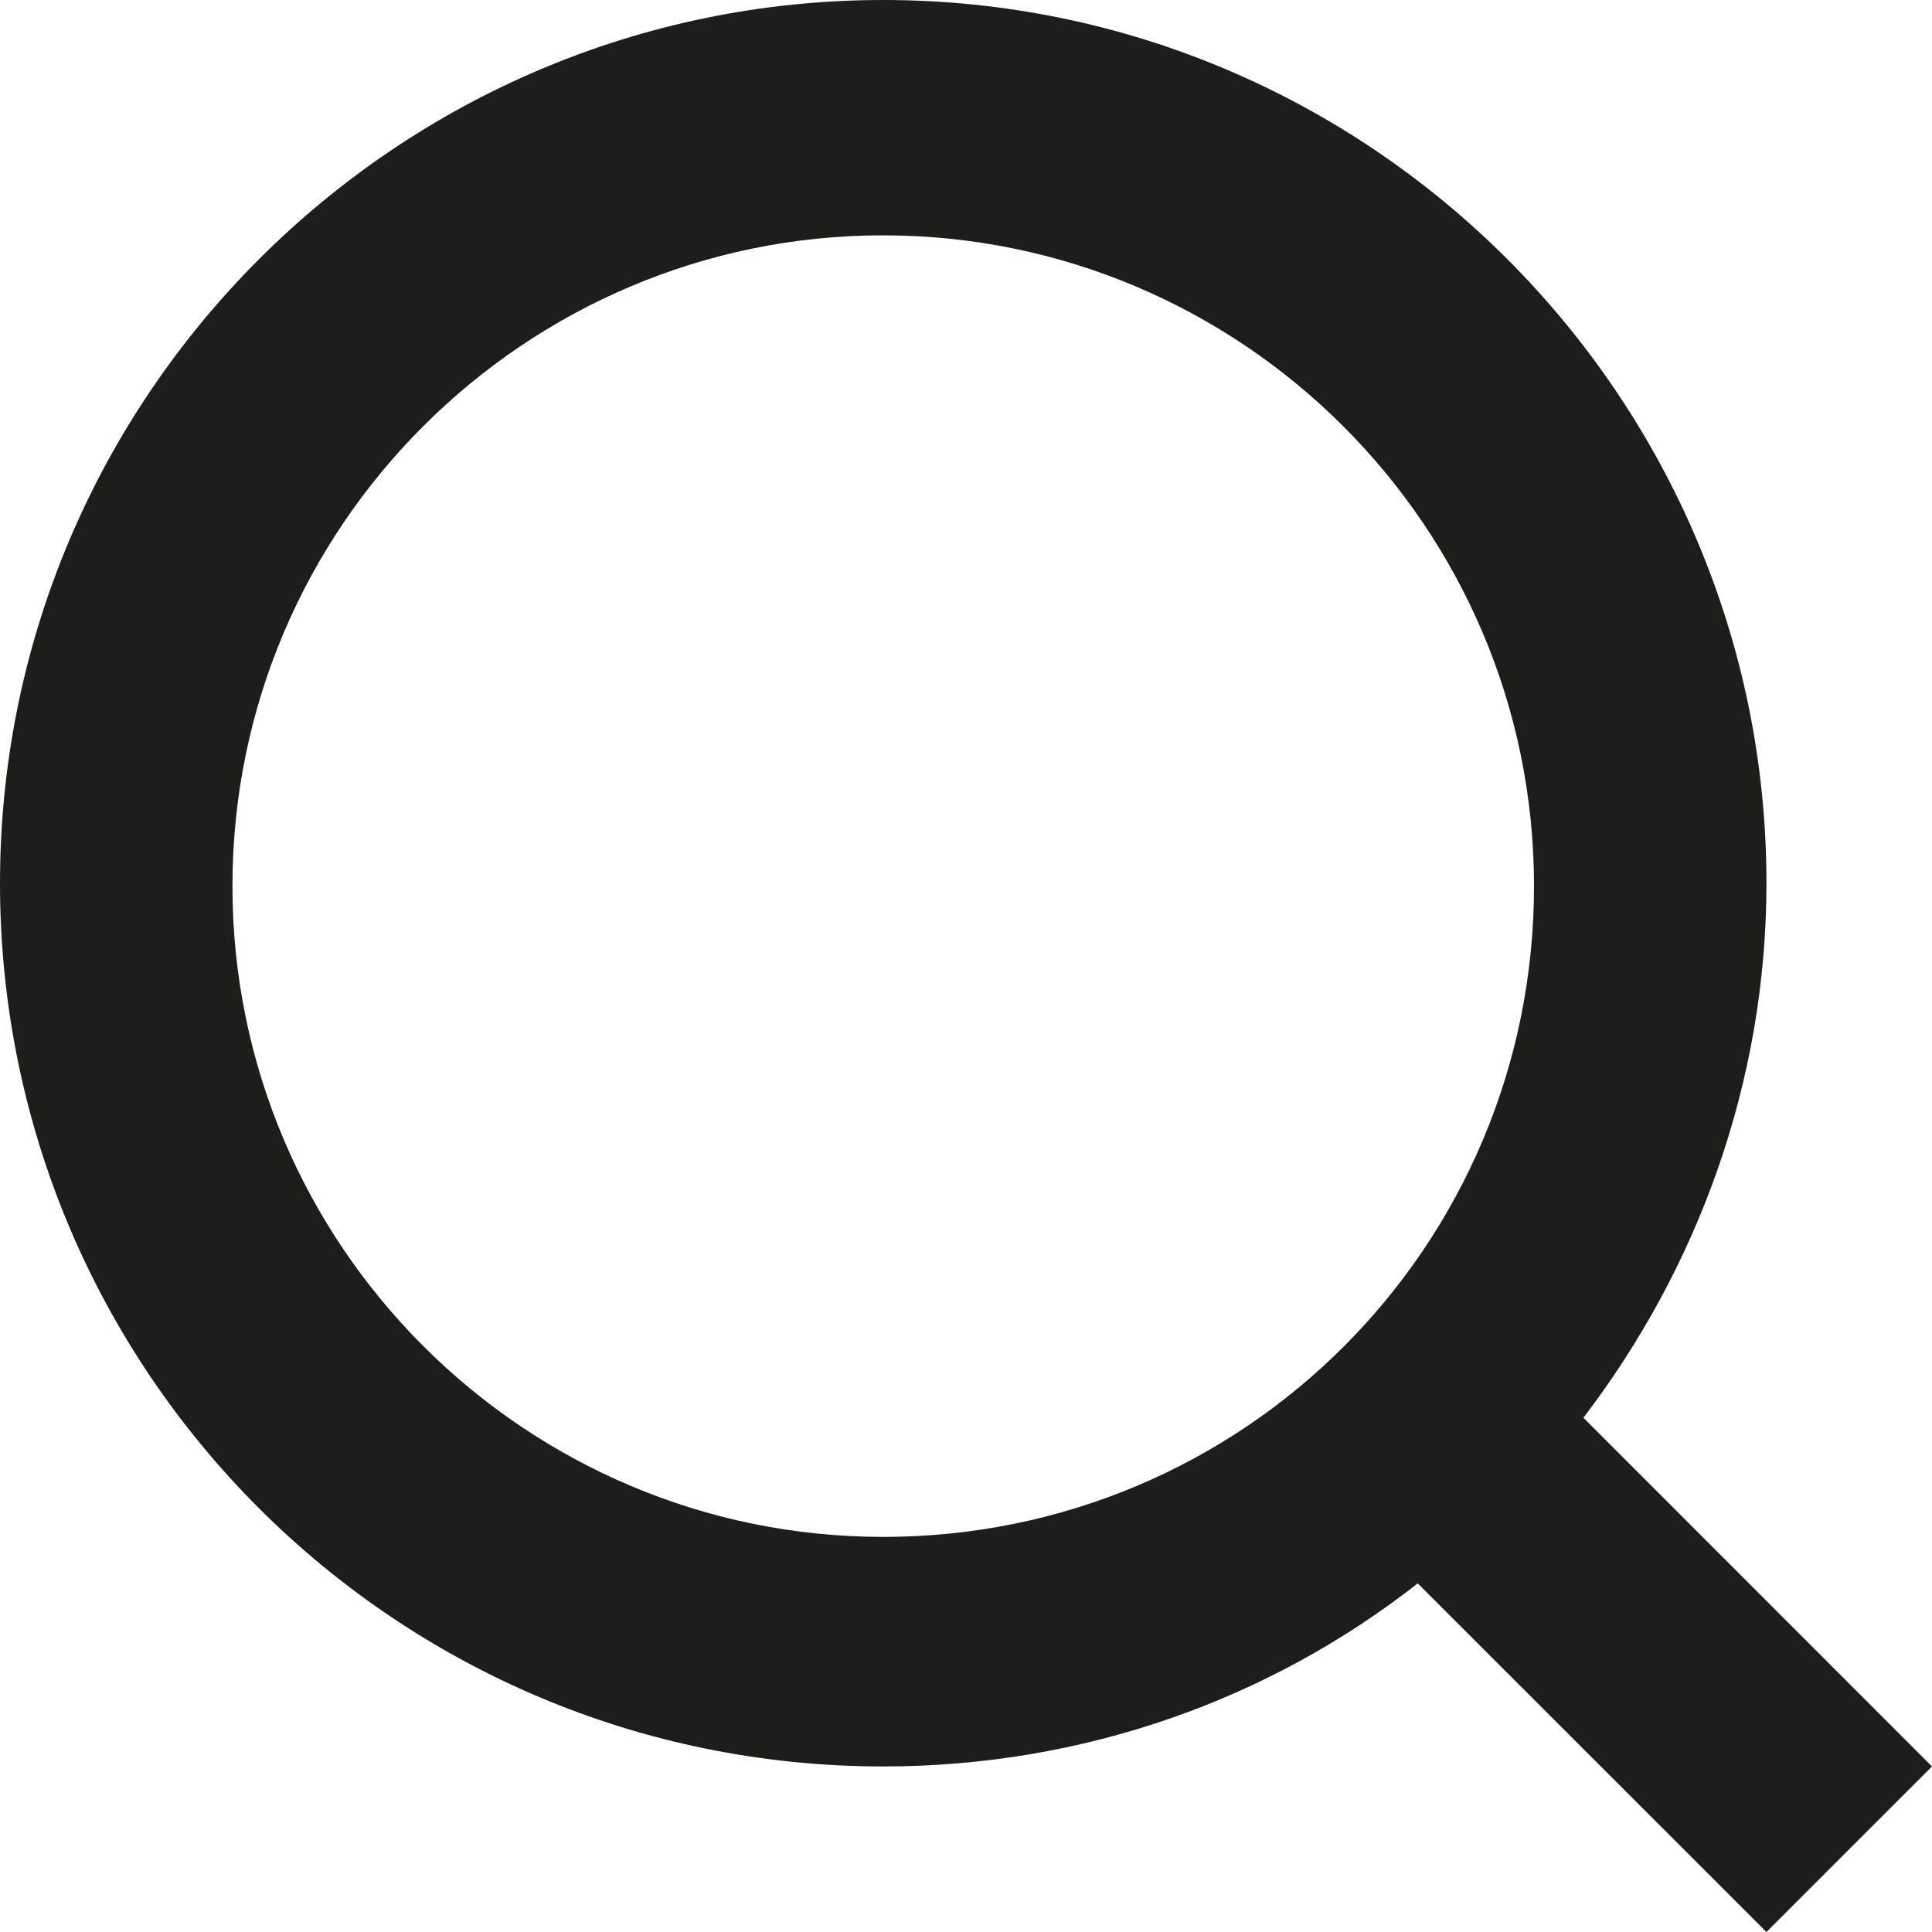
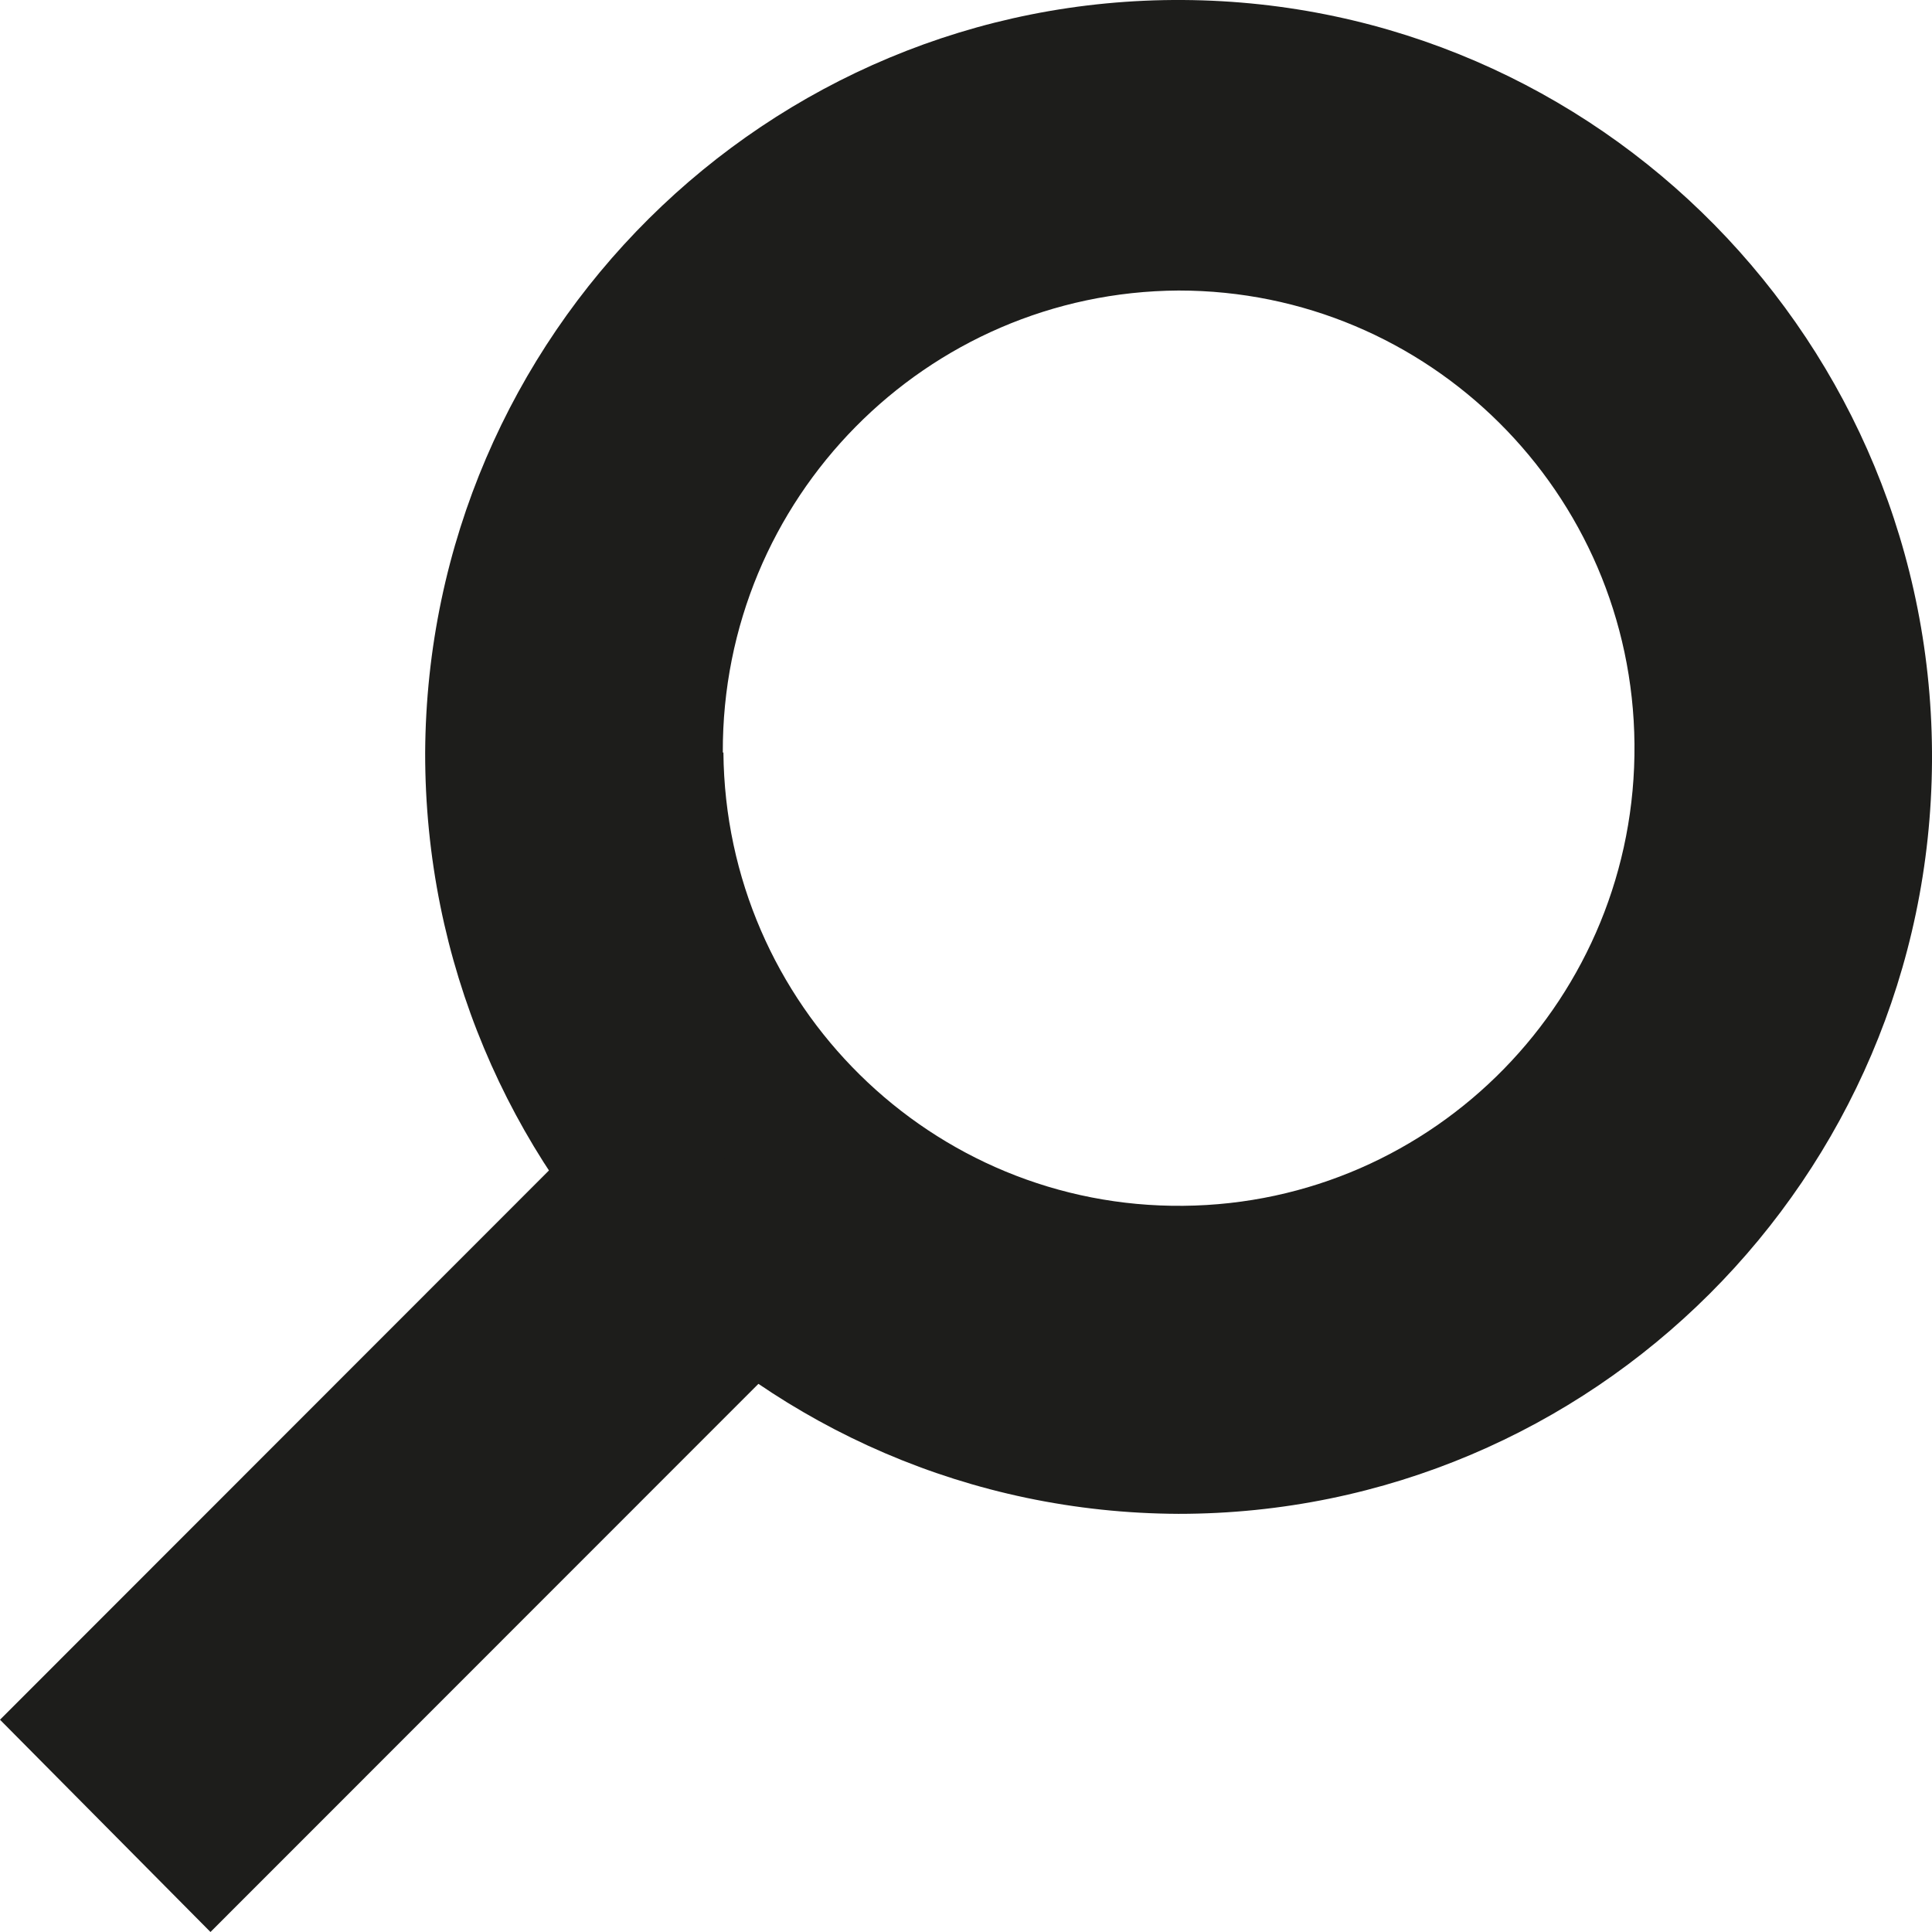
<svg xmlns="http://www.w3.org/2000/svg" width="16" height="16" viewBox="0 0 16 16" fill="none">
-   <path d="M7.314 14.629C8.974 14.629 10.514 14.075 11.741 13.113L14.629 16L16 14.629L13.113 11.741C14.051 10.514 14.629 8.974 14.629 7.314C14.629 3.296 11.356 0 7.314 0C3.296 0 0 3.272 0 7.314C0 11.356 3.272 14.629 7.314 14.629ZM7.314 1.949C10.274 1.949 12.704 4.355 12.704 7.338C12.704 10.322 10.298 12.728 7.314 12.728C4.355 12.728 1.925 10.322 1.925 7.338C1.925 4.355 4.355 1.949 7.314 1.949Z" fill="#1D1D1B" />
+   <path d="M3.521 6.232C3.541 2.77 6.351 -0.021 9.797 0C13.243 0.021 16.021 2.843 16 6.306C15.979 9.753 13.192 12.537 9.76 12.537C6.306 12.523 3.516 9.702 3.521 6.232ZM5.991 6.232C6.01 8.324 7.716 10.006 9.799 9.986C11.882 9.967 13.555 8.254 13.536 6.161C13.517 4.081 11.832 2.405 9.76 2.406C7.668 2.418 5.978 4.129 5.986 6.232H5.991Z" fill="#1D1D1B" />
+   <path d="M5.326 8.913L0 14.242L1.743 16L7.069 10.672L5.326 8.913Z" fill="#1D1D1B" />
</svg>
